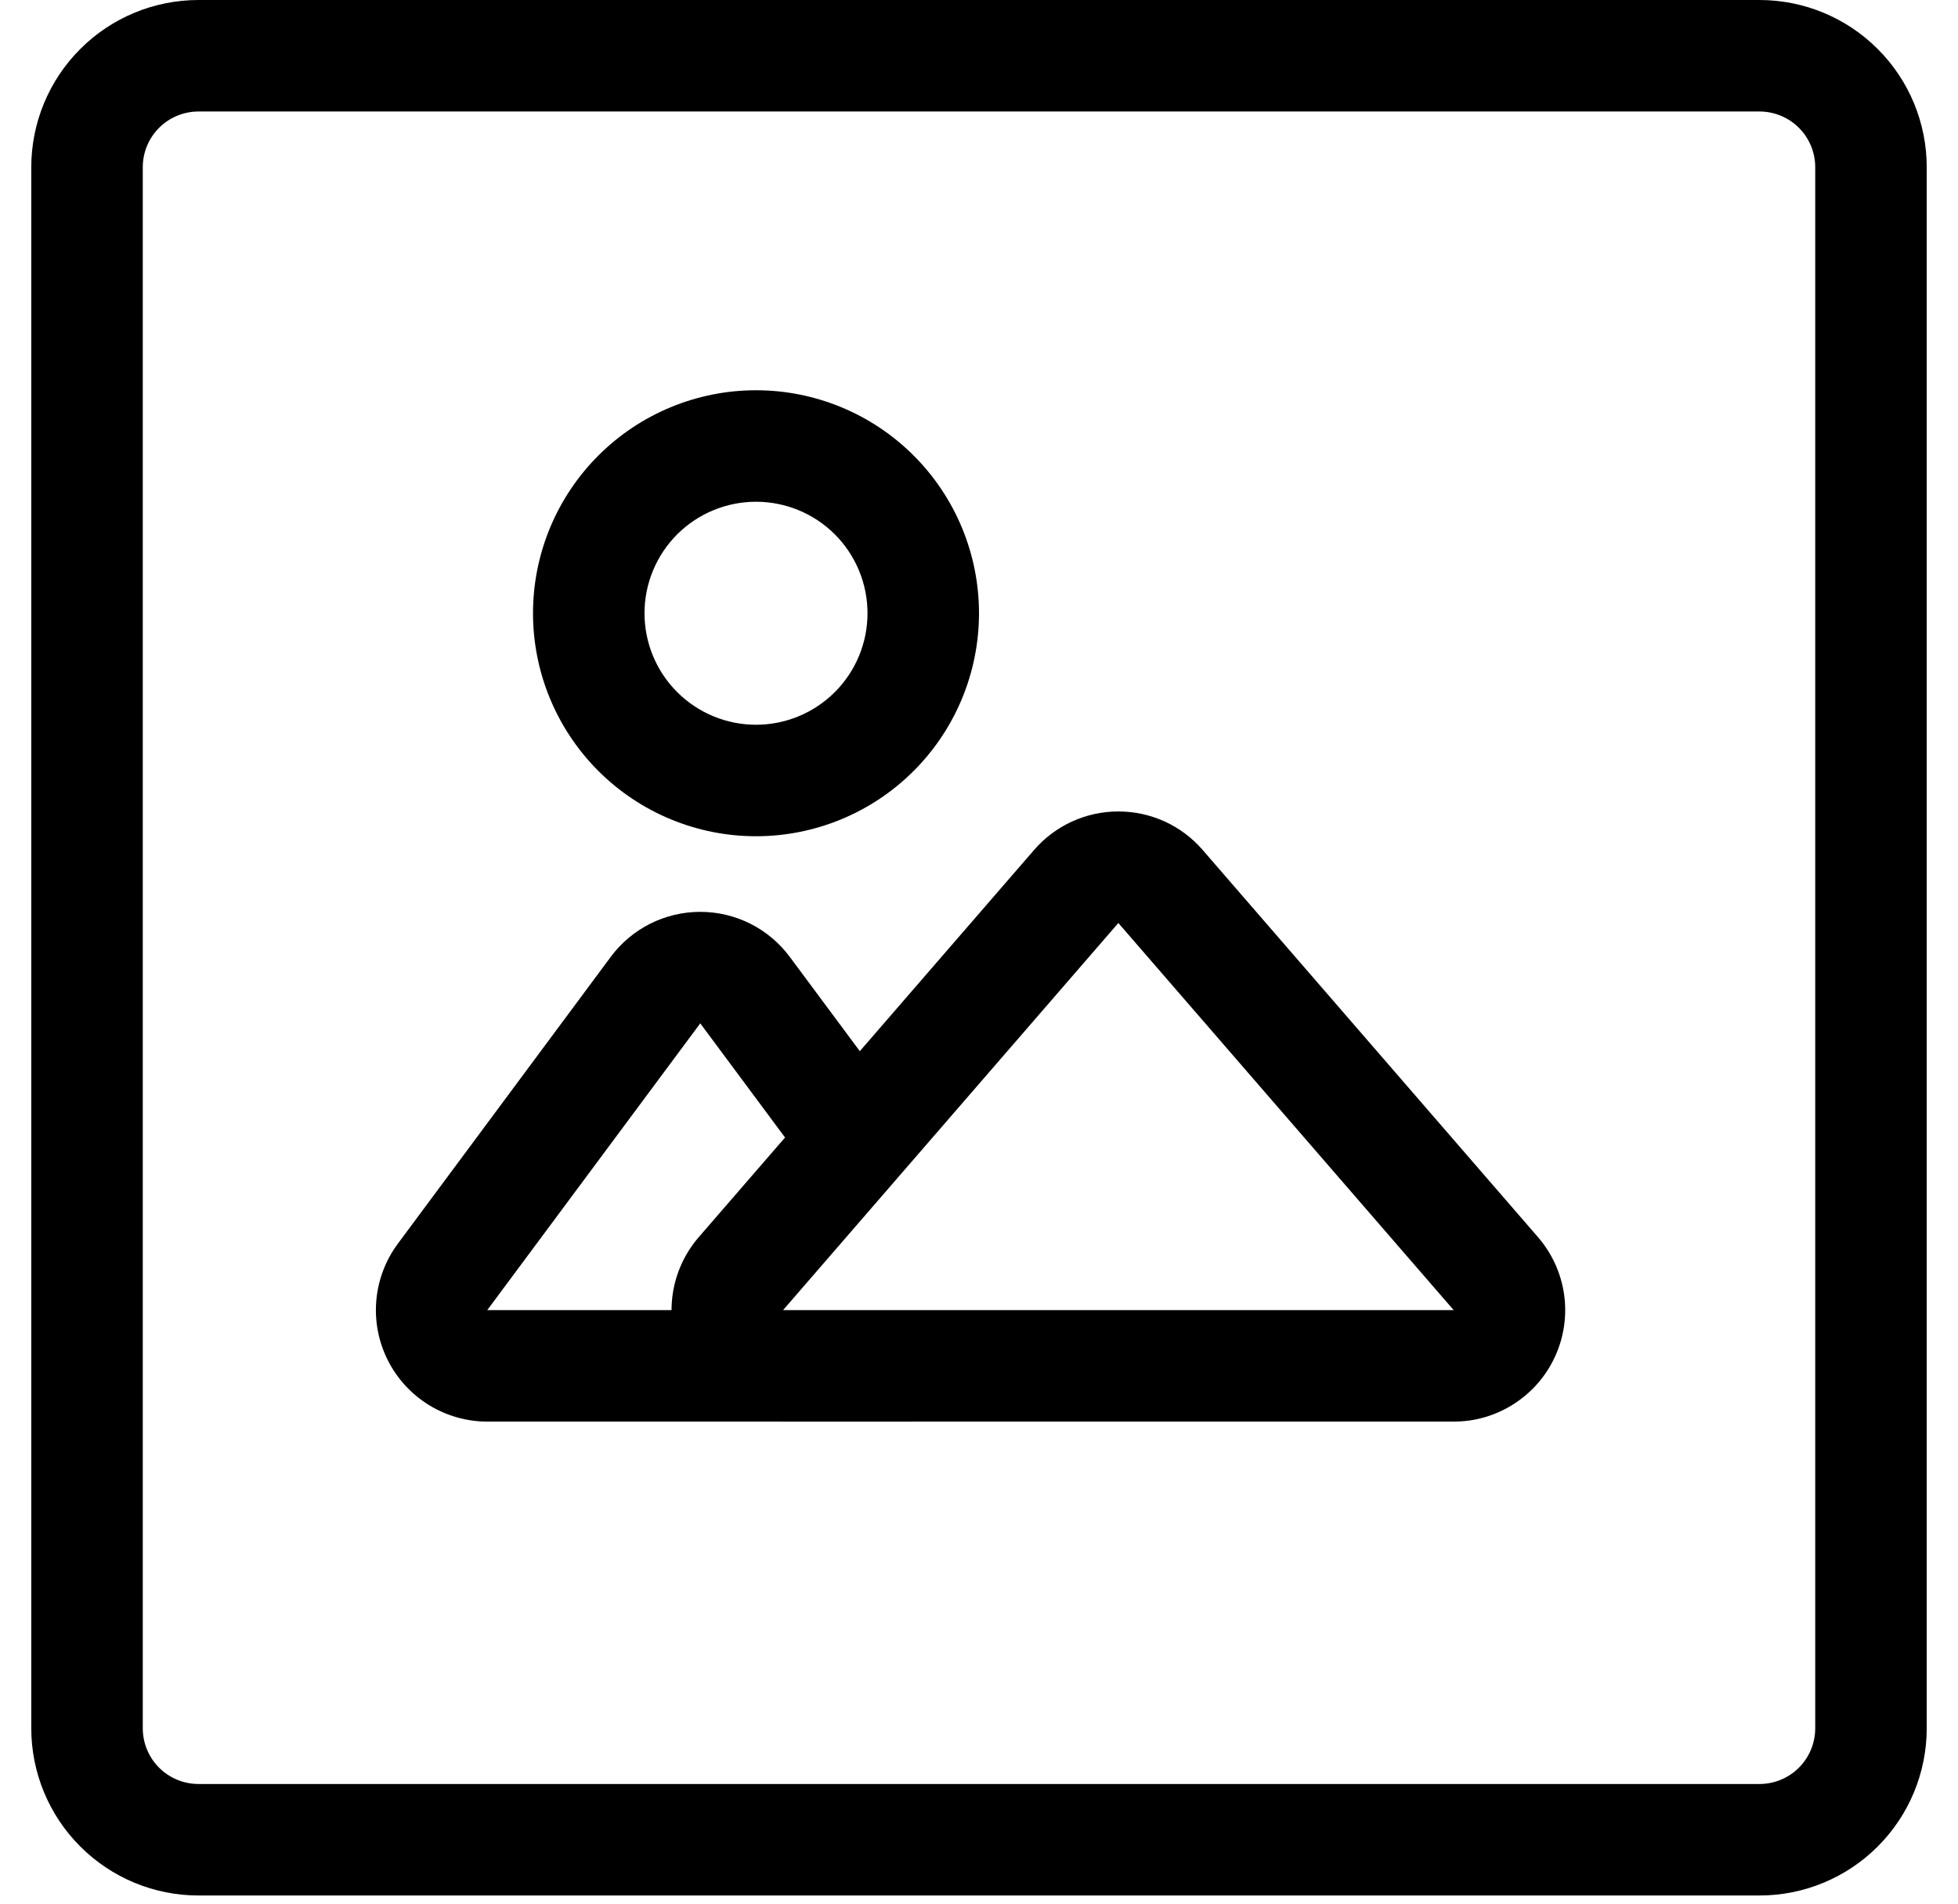
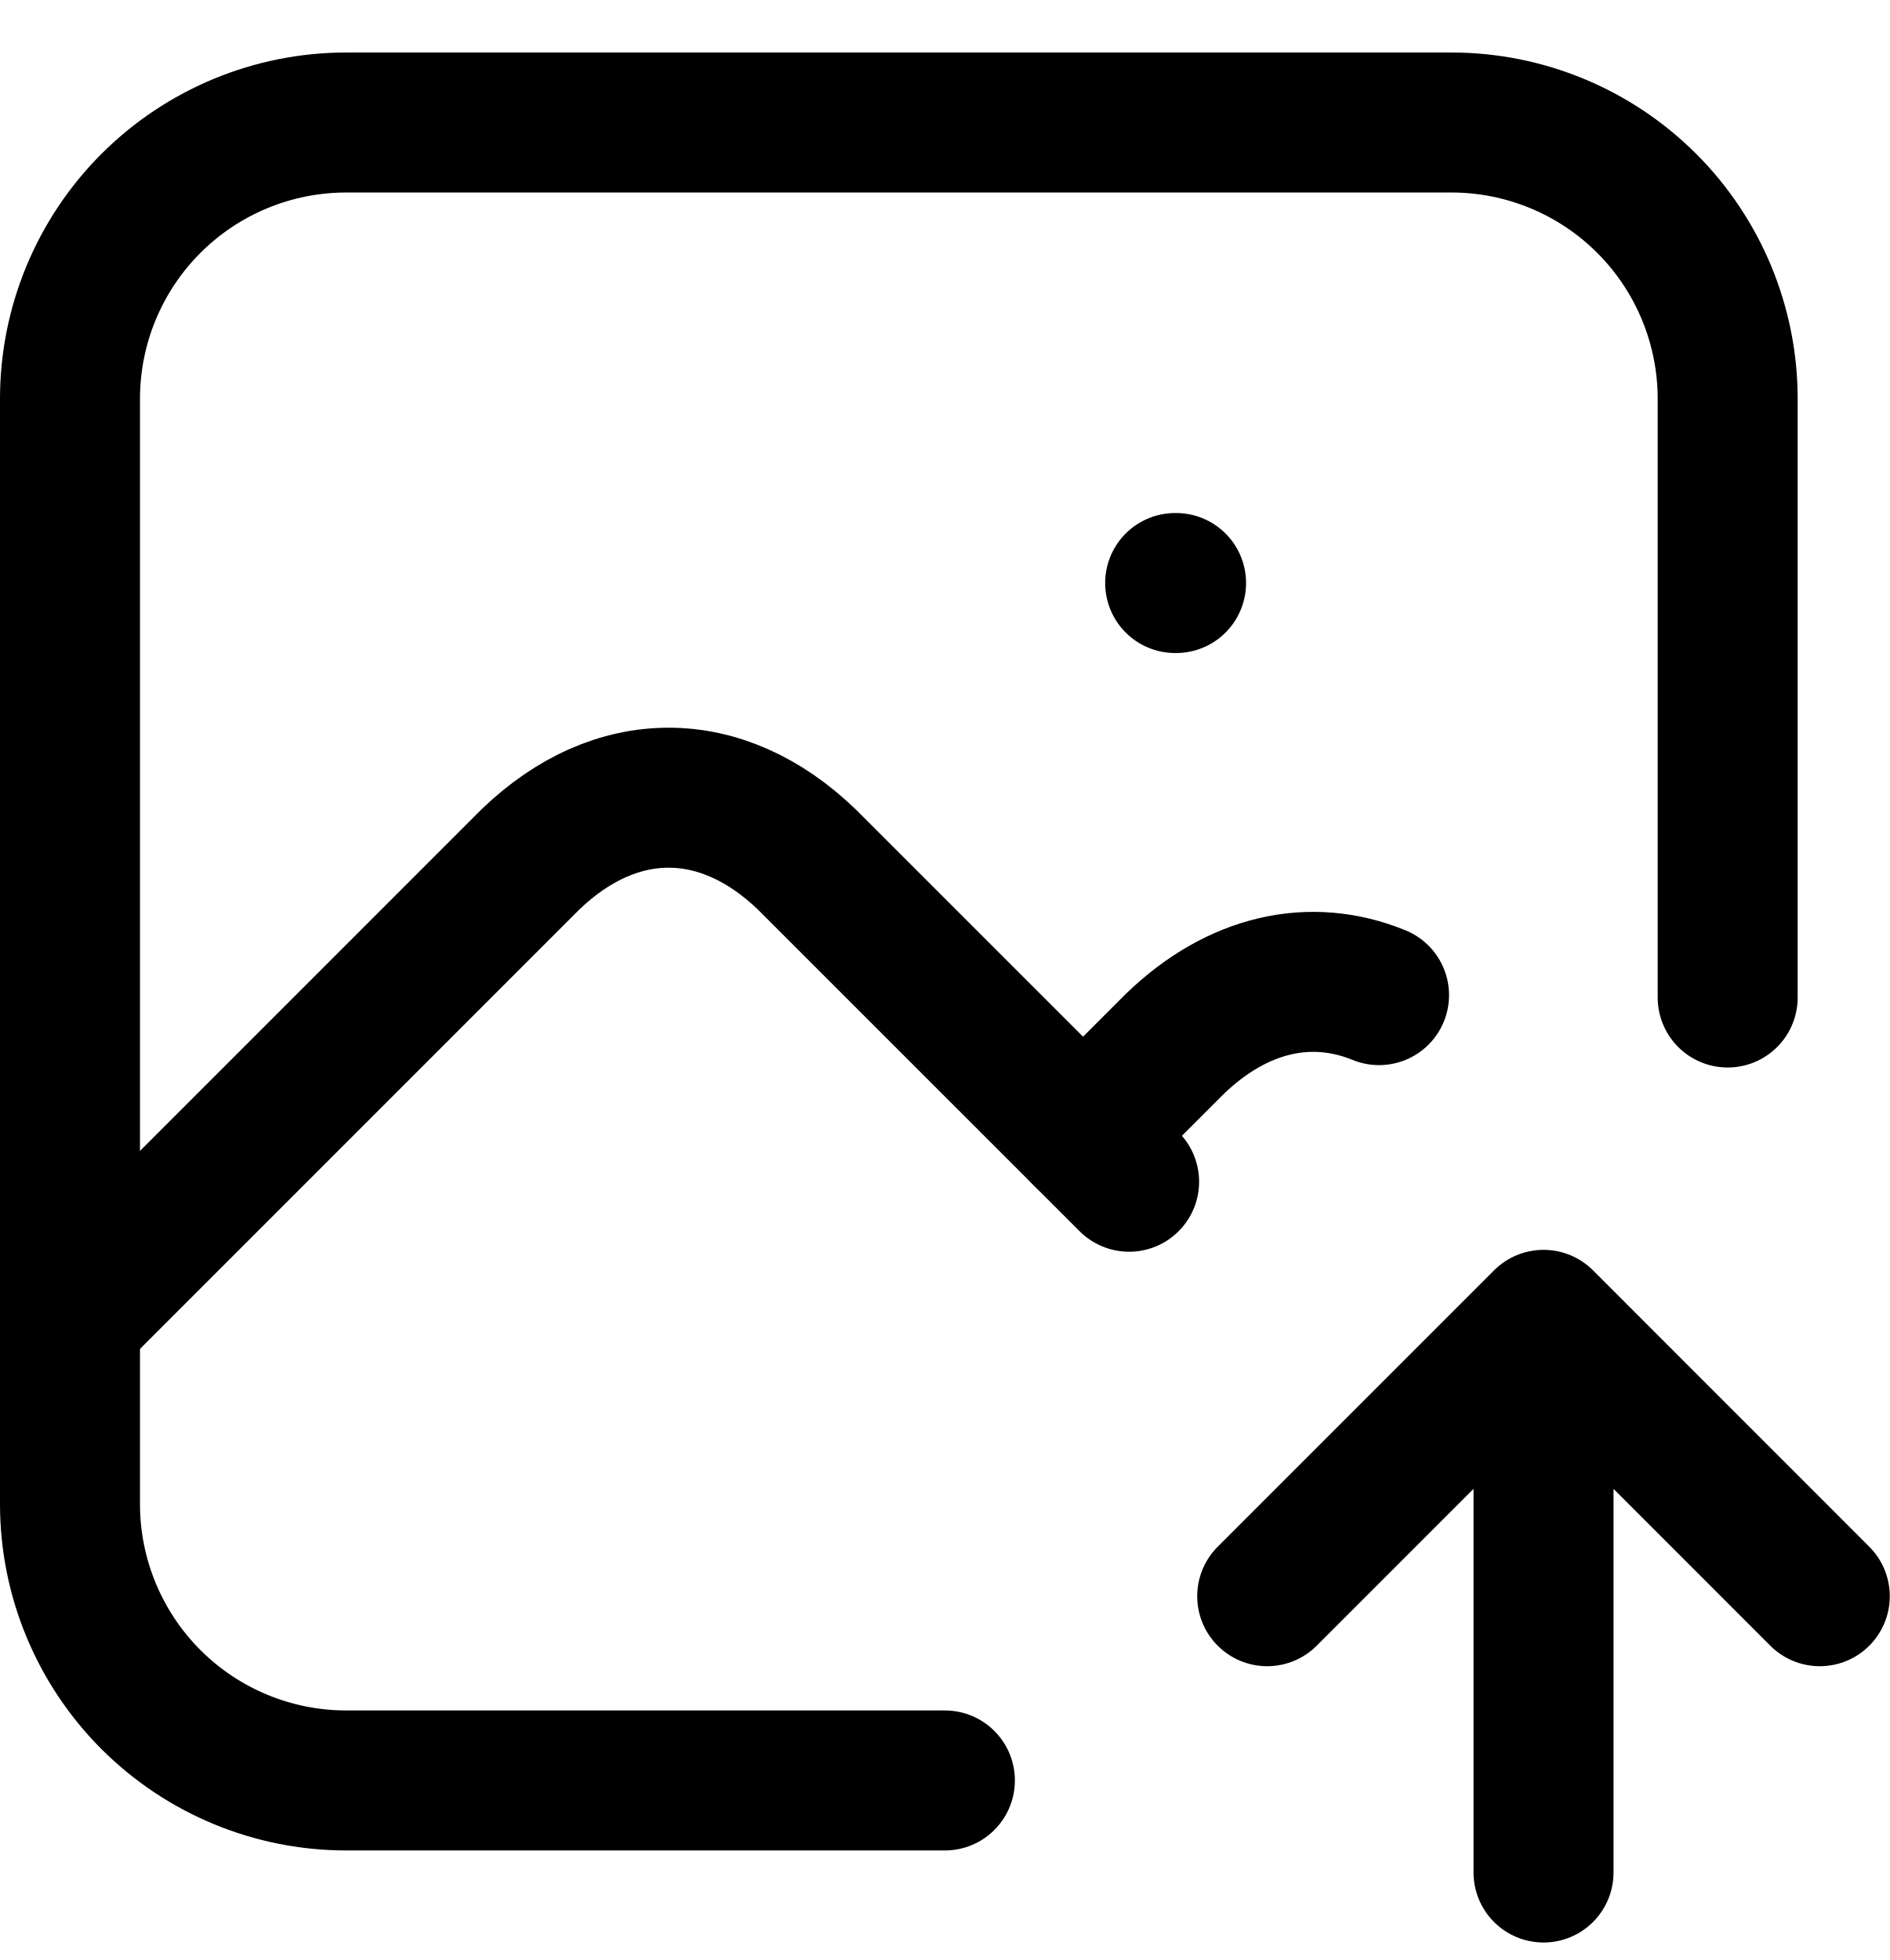
- <svg xmlns="http://www.w3.org/2000/svg" width="36" height="35" viewBox="0 0 36 35" fill="none">
-   <path fill-rule="evenodd" clip-rule="evenodd" d="M13.9 13.325C14.444 13.325 14.965 13.109 15.35 12.724C15.734 12.34 15.95 11.819 15.95 11.275C15.95 10.731 15.734 10.21 15.35 9.825C14.965 9.441 14.444 9.225 13.9 9.225C13.356 9.225 12.835 9.441 12.45 9.825C12.066 10.21 11.85 10.731 11.85 11.275C11.85 11.819 12.066 12.34 12.45 12.724C12.835 13.109 13.356 13.325 13.9 13.325ZM13.9 15.375C14.987 15.375 16.03 14.943 16.799 14.174C17.568 13.405 18 12.362 18 11.275C18 10.187 17.568 9.145 16.799 8.376C16.03 7.607 14.987 7.175 13.9 7.175C12.813 7.175 11.77 7.607 11.001 8.376C10.232 9.145 9.8 10.187 9.8 11.275C9.8 12.362 10.232 13.405 11.001 14.174C11.77 14.943 12.813 15.375 13.9 15.375Z" fill="black" />
-   <path d="M12.875 18.815L8.959 24.087H12.875L16.791 26.137H8.959C8.58 26.137 8.208 26.031 7.885 25.832C7.562 25.632 7.3 25.347 7.13 25.008C6.959 24.669 6.886 24.289 6.919 23.91C6.952 23.532 7.089 23.17 7.315 22.866L11.229 17.593C11.419 17.336 11.668 17.127 11.954 16.983C12.239 16.84 12.555 16.765 12.875 16.765C13.195 16.765 13.511 16.84 13.796 16.983C14.082 17.127 14.33 17.336 14.521 17.593L16.479 20.229L14.833 21.451L12.875 18.815Z" fill="black" />
-   <path fill-rule="evenodd" clip-rule="evenodd" d="M26.727 24.087L20.562 16.97L14.398 24.087H26.727ZM22.112 15.627C21.92 15.405 21.682 15.226 21.415 15.104C21.147 14.982 20.857 14.919 20.562 14.919C20.268 14.919 19.978 14.982 19.711 15.104C19.443 15.226 19.205 15.405 19.013 15.627L12.848 22.745C12.591 23.042 12.424 23.407 12.368 23.796C12.312 24.185 12.369 24.582 12.533 24.939C12.696 25.297 12.959 25.6 13.29 25.812C13.62 26.025 14.005 26.138 14.398 26.137H26.727C27.12 26.138 27.505 26.025 27.835 25.812C28.166 25.6 28.429 25.297 28.592 24.939C28.756 24.582 28.813 24.185 28.757 23.796C28.701 23.407 28.534 23.042 28.277 22.745L22.112 15.627Z" fill="black" />
-   <path fill-rule="evenodd" clip-rule="evenodd" d="M32.35 2.05H3.65C3.378 2.05 3.117 2.158 2.925 2.35C2.733 2.542 2.625 2.803 2.625 3.075V31.775C2.625 32.047 2.733 32.308 2.925 32.5C3.117 32.692 3.378 32.8 3.65 32.8H32.35C32.622 32.8 32.883 32.692 33.075 32.5C33.267 32.308 33.375 32.047 33.375 31.775V3.075C33.375 2.803 33.267 2.542 33.075 2.35C32.883 2.158 32.622 2.05 32.35 2.05ZM3.65 0C2.834 0 2.052 0.324 1.476 0.901C0.899 1.477 0.575 2.259 0.575 3.075V31.775C0.575 32.59 0.899 33.373 1.476 33.949C2.052 34.526 2.834 34.85 3.65 34.85H32.35C33.166 34.85 33.948 34.526 34.524 33.949C35.101 33.373 35.425 32.59 35.425 31.775V3.075C35.425 2.259 35.101 1.477 34.524 0.901C33.948 0.324 33.166 0 32.35 0H3.65Z" fill="black" />
+ <svg xmlns="http://www.w3.org/2000/svg" width="27" height="28" viewBox="0 0 27 28" fill="none">
+   <path d="M16.79 8.329H16.803M13.5 25.435H4.947C3.9 25.435 2.896 25.019 2.156 24.279C1.416 23.538 1 22.534 1 21.487V5.697C1 4.651 1.416 3.646 2.156 2.906C2.896 2.166 3.9 1.75 4.947 1.75H20.737C21.784 1.75 22.788 2.166 23.528 2.906C24.268 3.646 24.684 4.651 24.684 5.697V14.25" stroke="black" stroke-width="2" stroke-linecap="round" stroke-linejoin="round" />
+   <path d="M1 18.856L7.579 12.277C8.8 11.102 10.305 11.102 11.526 12.277L16.132 16.882" stroke="black" stroke-width="2" stroke-linecap="round" stroke-linejoin="round" />
+   <path d="M15.474 16.224L16.79 14.908C17.683 14.049 18.728 13.817 19.703 14.216M22.053 26.75V18.855M22.053 18.855L26 22.803M22.053 18.855L18.105 22.803" stroke="black" stroke-width="2" stroke-linecap="round" stroke-linejoin="round" />
</svg>
